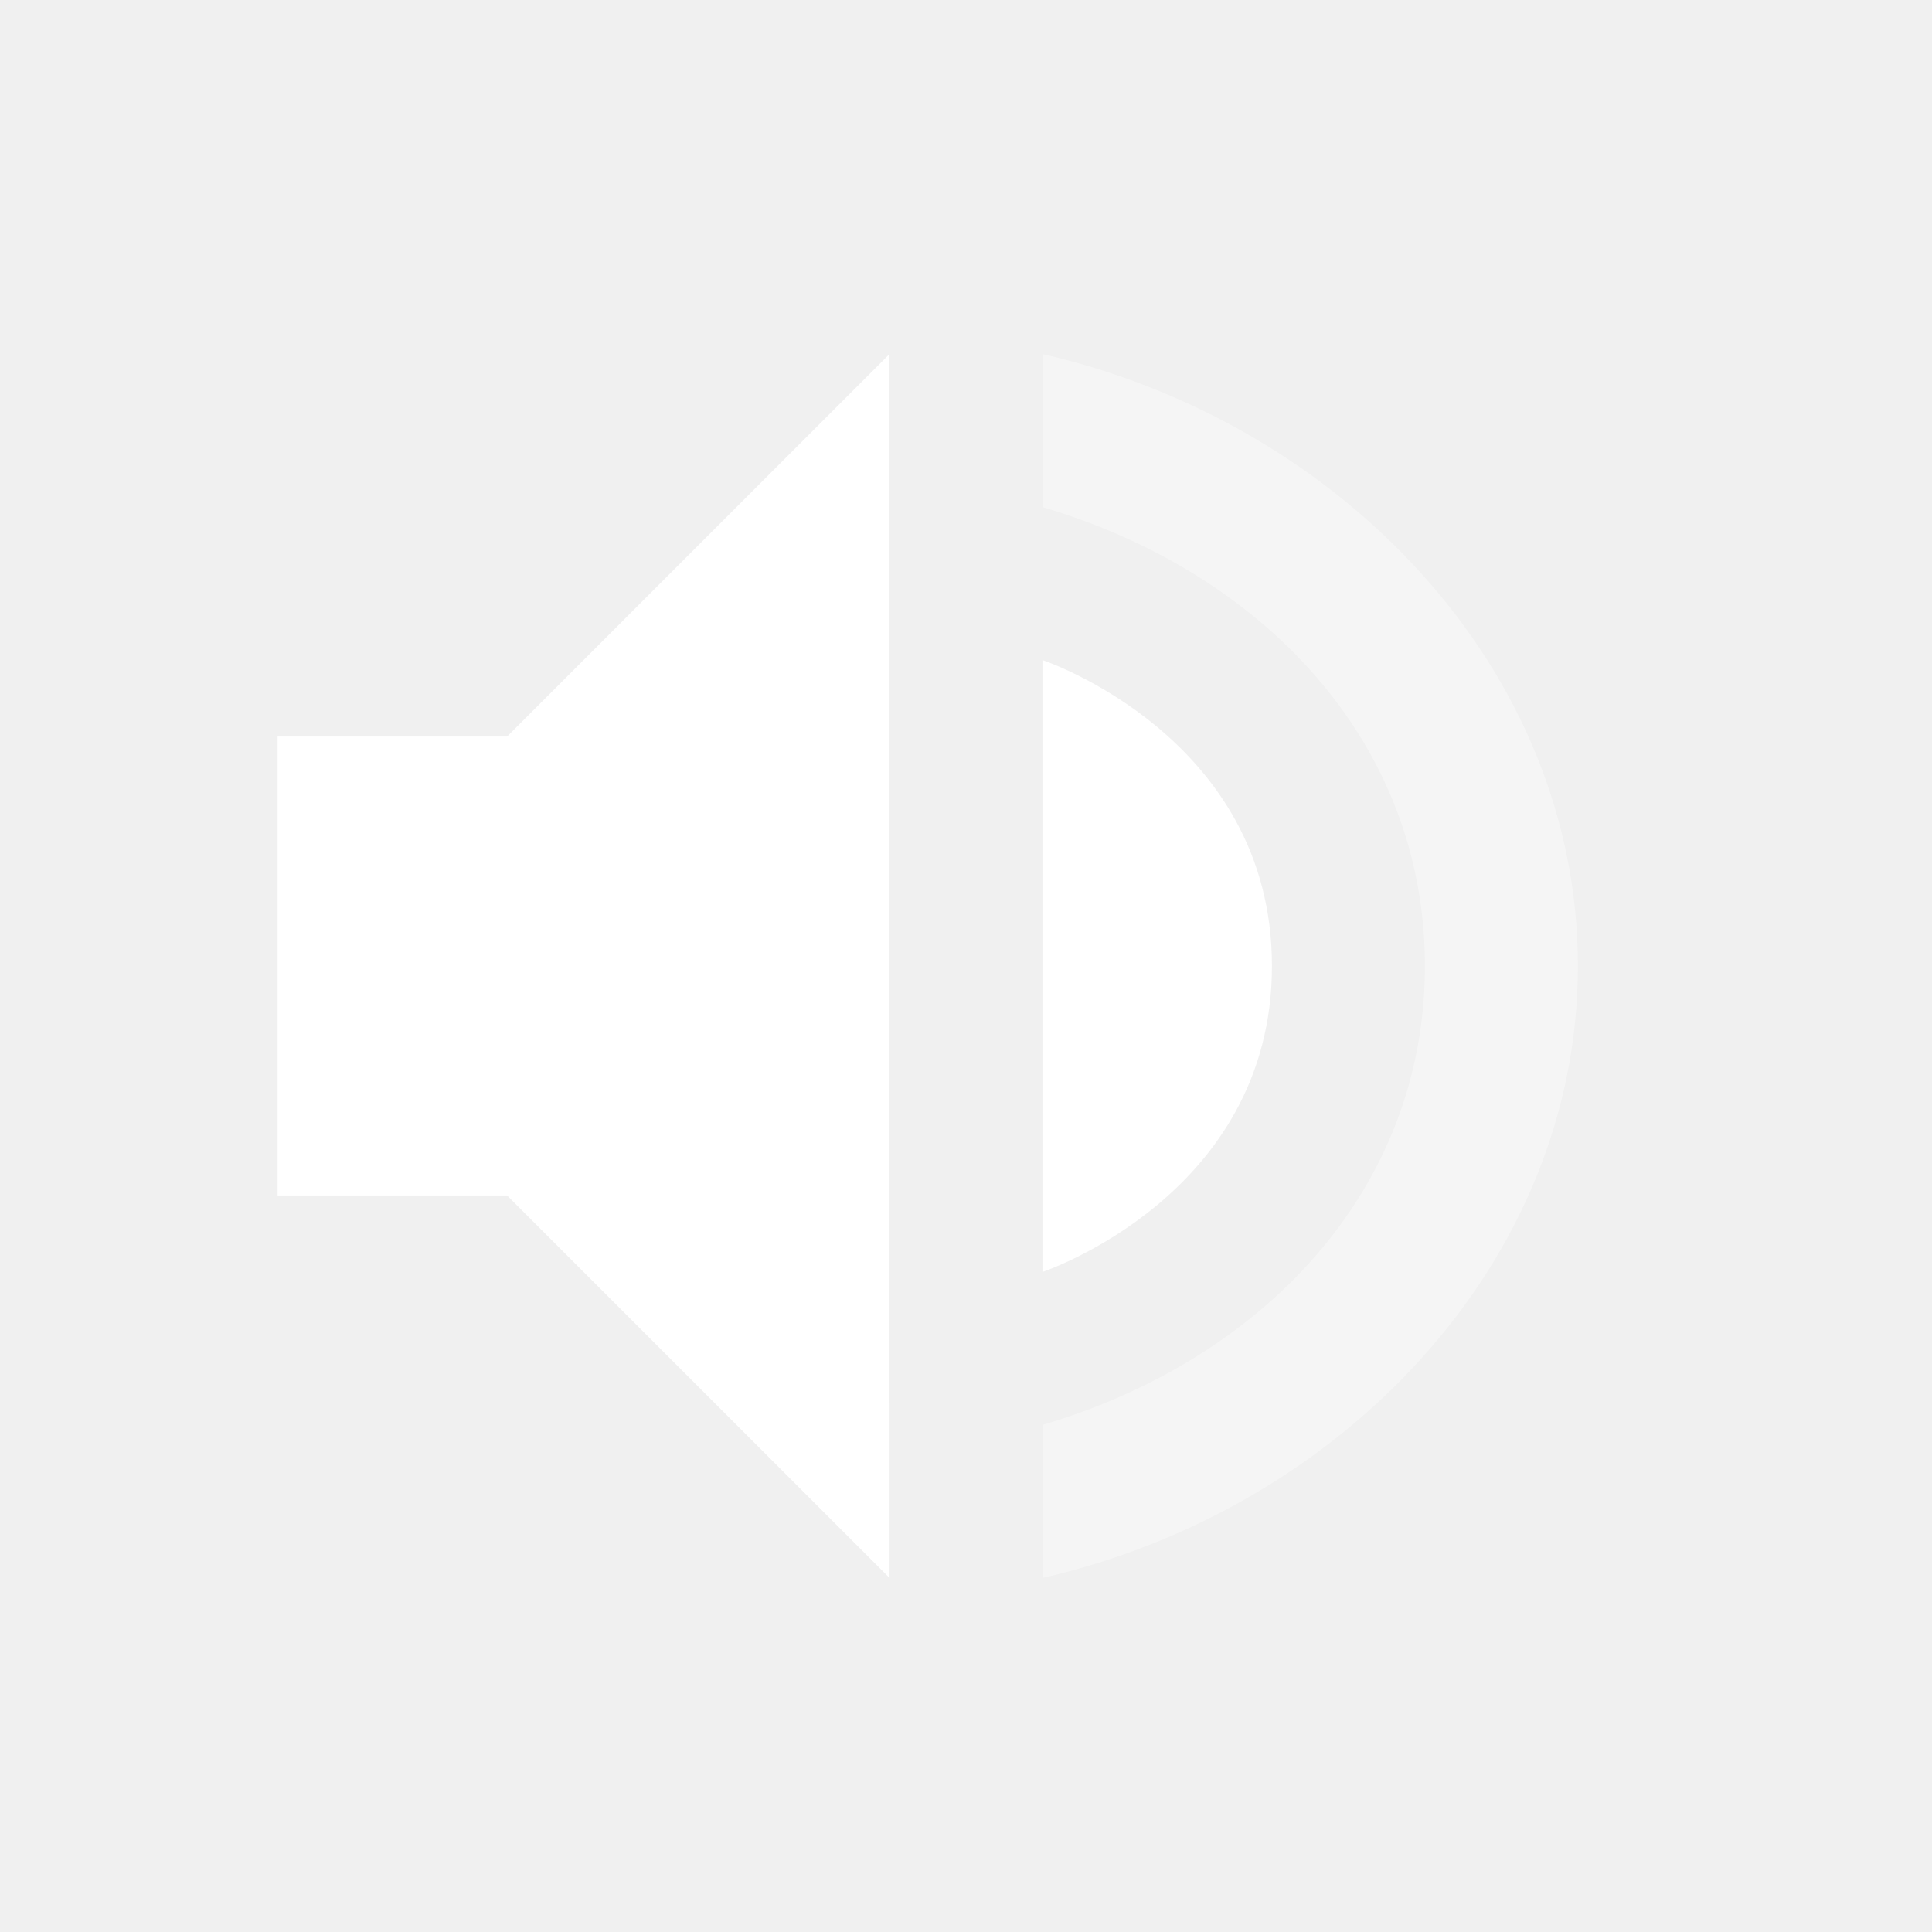
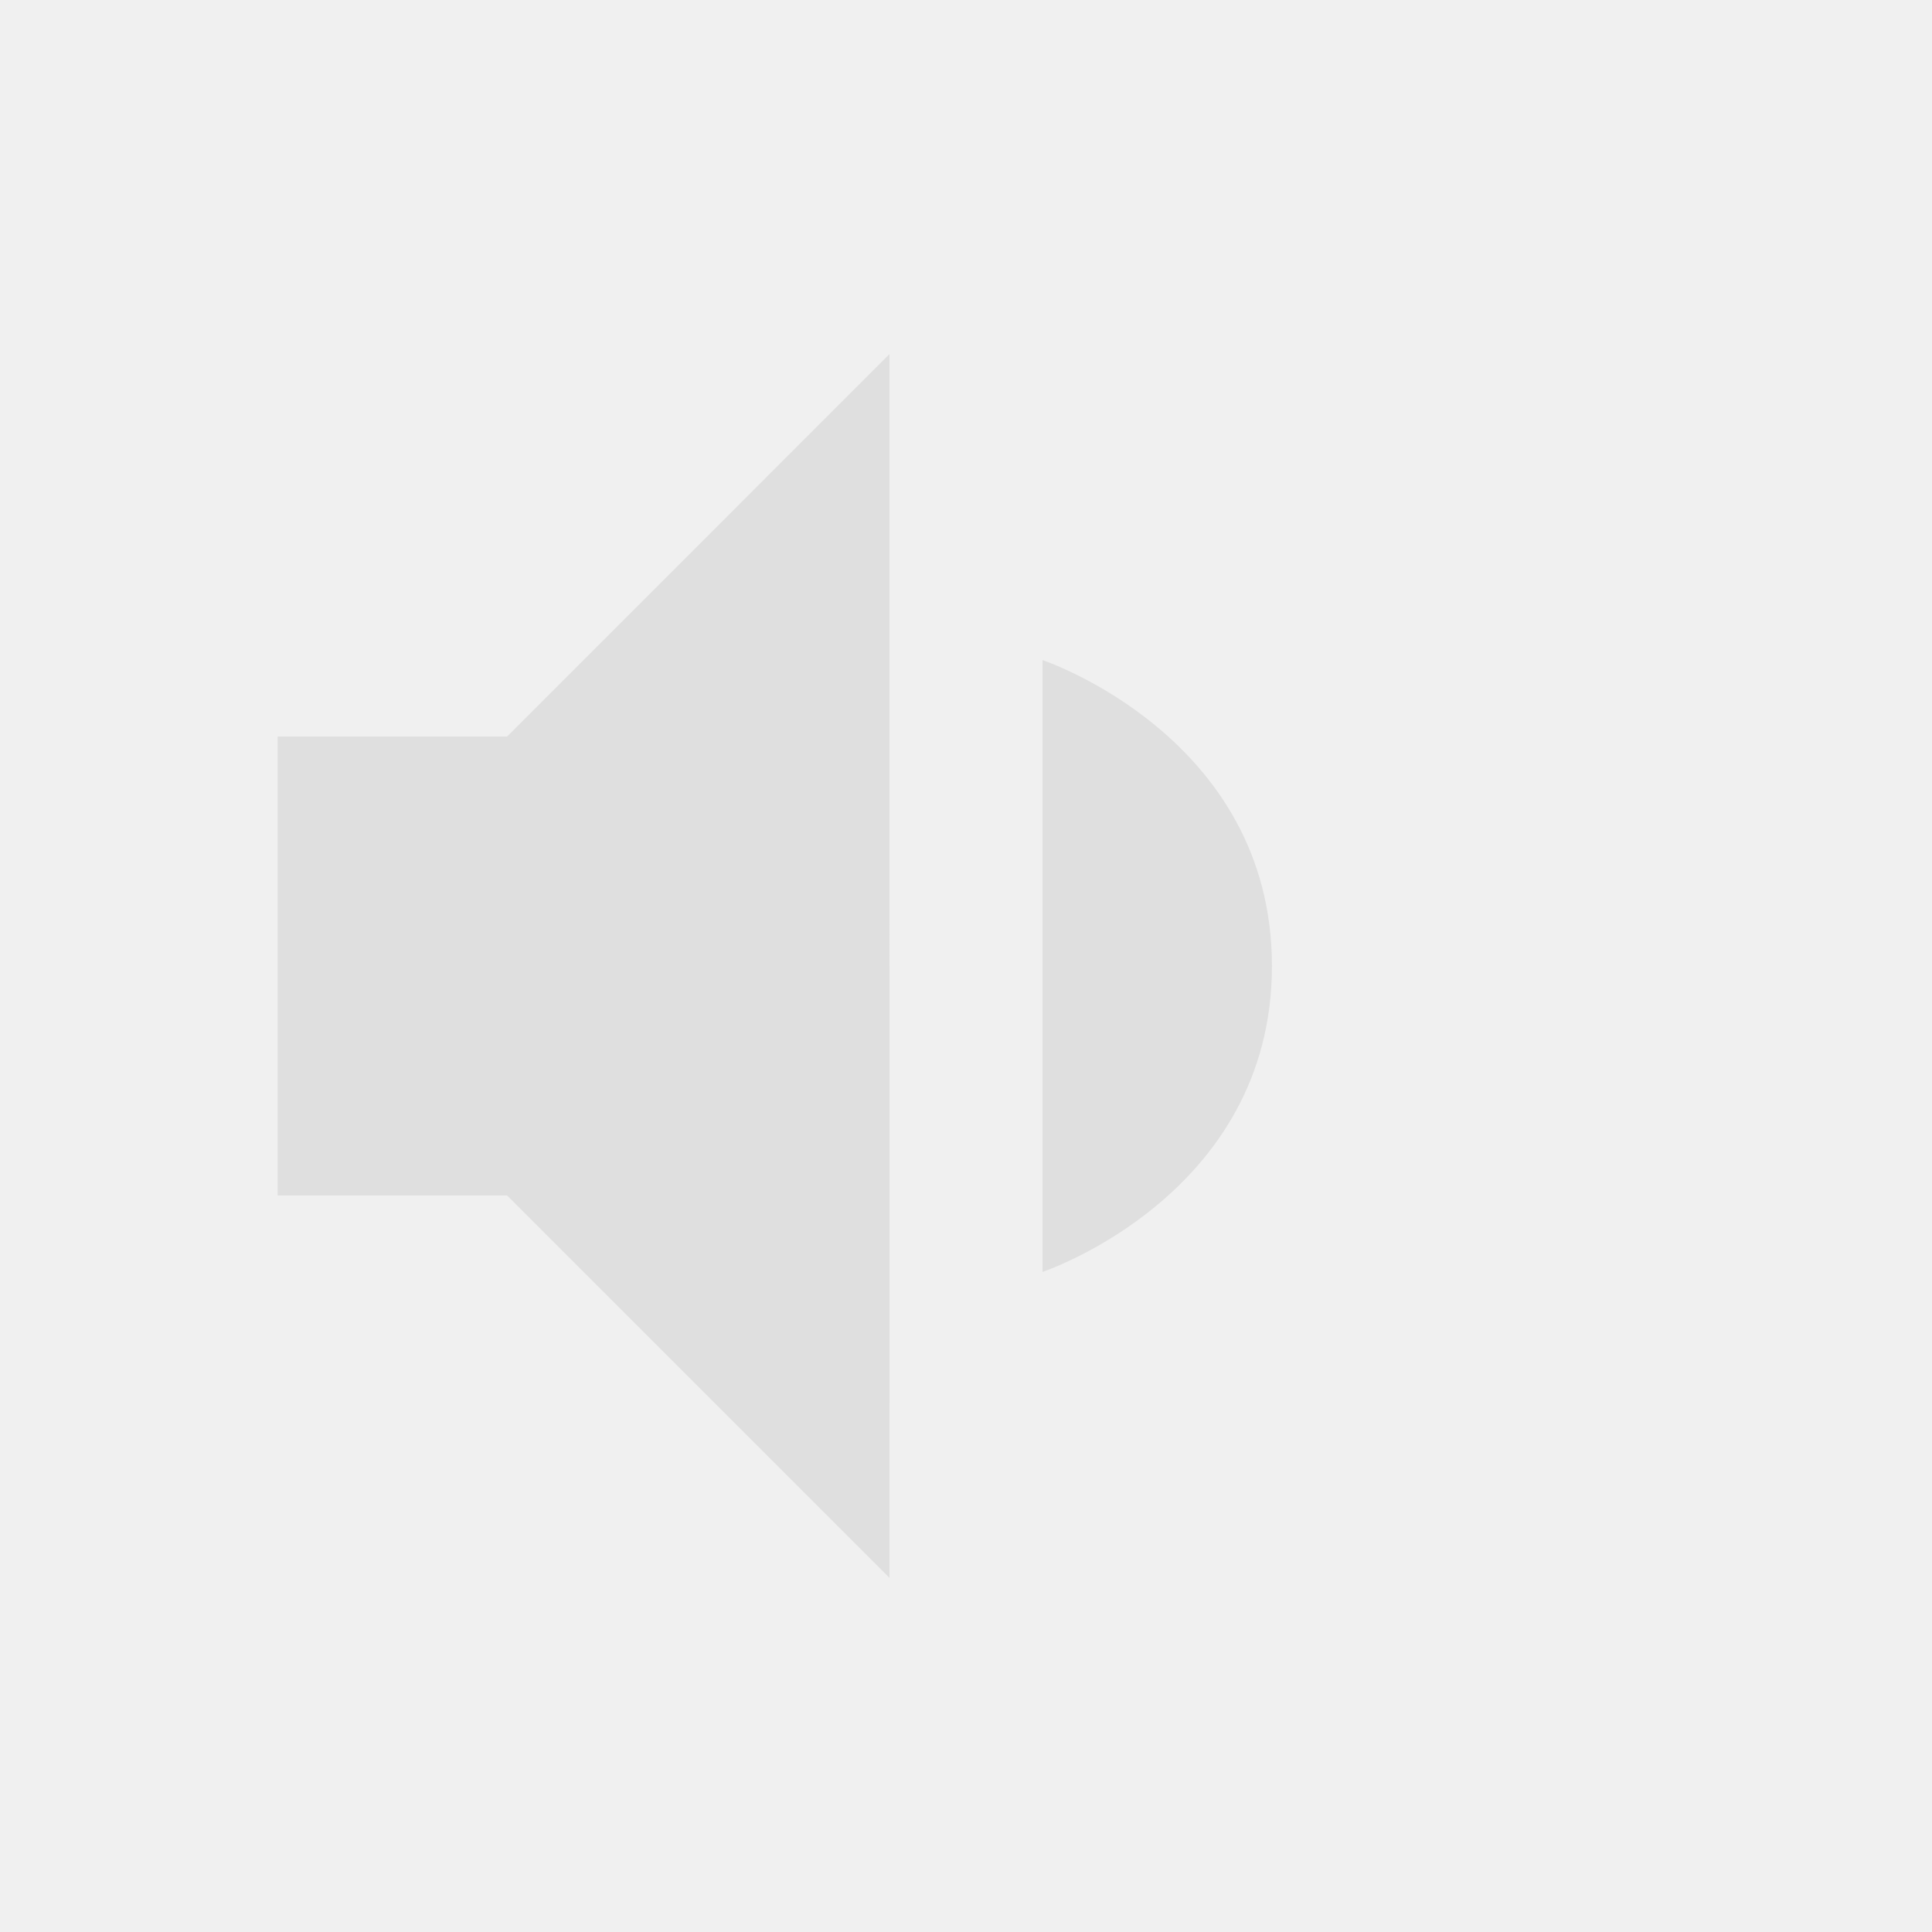
- <svg xmlns="http://www.w3.org/2000/svg" width="48" height="48" version="1.1" id="svg1" viewBox="0 0 48 48" xml:space="preserve">
-   <defs id="defs1">
+ <svg xmlns="http://www.w3.org/2000/svg" width="48" height="48" viewBox="0 0 48 48" version="1.1">
+   <defs>
    <style id="current-color-scheme" type="text/css">
   .ColorScheme-Text { color:#dfdfdf; } .ColorScheme-Highlight { color:#4285f4; } .ColorScheme-NeutralText { color:#ff9800; } .ColorScheme-PositiveText { color:#4caf50; } .ColorScheme-NegativeText { color:#f44336; }
  </style>
-     <style id="current-color-scheme-5" type="text/css">
-    .ColorScheme-Text { color:#dfdfdf; } .ColorScheme-Highlight { color:#4285f4; } .ColorScheme-NeutralText { color:#ff9800; } .ColorScheme-PositiveText { color:#4caf50; } .ColorScheme-NegativeText { color:#f44336; }
-   </style>
-     <style id="current-color-scheme-9" type="text/css">
-    .ColorScheme-Text { color:#dfdfdf; } .ColorScheme-Highlight { color:#4285f4; } .ColorScheme-NeutralText { color:#ff9800; } .ColorScheme-PositiveText { color:#4caf50; } .ColorScheme-NegativeText { color:#f44336; }
-   </style>
-     <style id="current-color-scheme-1" type="text/css">
-    .ColorScheme-Text { color:#dfdfdf; } .ColorScheme-Highlight { color:#4285f4; } .ColorScheme-NeutralText { color:#ff9800; } .ColorScheme-PositiveText { color:#4caf50; } .ColorScheme-NegativeText { color:#f44336; }
-   </style>
-     <style id="current-color-scheme-53" type="text/css">
-    .ColorScheme-Text { color:#dfdfdf; } .ColorScheme-Highlight { color:#4285f4; } .ColorScheme-NeutralText { color:#ff9800; } .ColorScheme-PositiveText { color:#4caf50; } .ColorScheme-NegativeText { color:#f44336; }
-   </style>
-     <style id="current-color-scheme-6" type="text/css">
-    .ColorScheme-Text { color:#dfdfdf; } .ColorScheme-Highlight { color:#4285f4; } .ColorScheme-NeutralText { color:#ff9800; } .ColorScheme-PositiveText { color:#4caf50; } .ColorScheme-NegativeText { color:#f44336; }
-   </style>
-     <style id="current-color-scheme-12" type="text/css">
-    .ColorScheme-Text { color:#dfdfdf; } .ColorScheme-Highlight { color:#4285f4; } .ColorScheme-NeutralText { color:#ff9800; } .ColorScheme-PositiveText { color:#4caf50; } .ColorScheme-NegativeText { color:#f44336; }
-   </style>
  </defs>
-   <path style="fill:#ffffff;fill-opacity:1;stroke-width:1.9" class="ColorScheme-Text" d="M 22.099,8.797 12.598,18.299 H 6.897 v 11.402 h 5.701 l 9.502,9.502 z m 3.801,7.601 v 15.203 c 0,0 5.701,-1.9 5.701,-7.601 -3.8e-4,-5.701 -5.701,-7.601 -5.701,-7.601 z" id="path1" />
-   <path style="opacity:0.35;fill:#ffffff;fill-opacity:1;stroke-width:1.9" class="ColorScheme-Text" d="m 25.9,8.797 v 3.801 c 5.451,1.607 9.502,5.821 9.502,11.402 0,5.582 -4.051,9.795 -9.502,11.402 v 3.801 c 7.401,-1.694 13.302,-7.819 13.302,-15.203 0,-7.384 -5.901,-13.509 -13.302,-15.203 z" id="path2-7" />
+   <path style="fill:currentColor" class="ColorScheme-Text" d="M 22.099,8.797 12.598,18.299 H 6.897 v 11.402 h 5.701 l 9.502,9.502 z m 3.801,7.601 v 15.203 c 0,0 5.701,-1.9 5.701,-7.601 -3.8e-4,-5.701 -5.701,-7.601 -5.701,-7.601 z" />
</svg>
